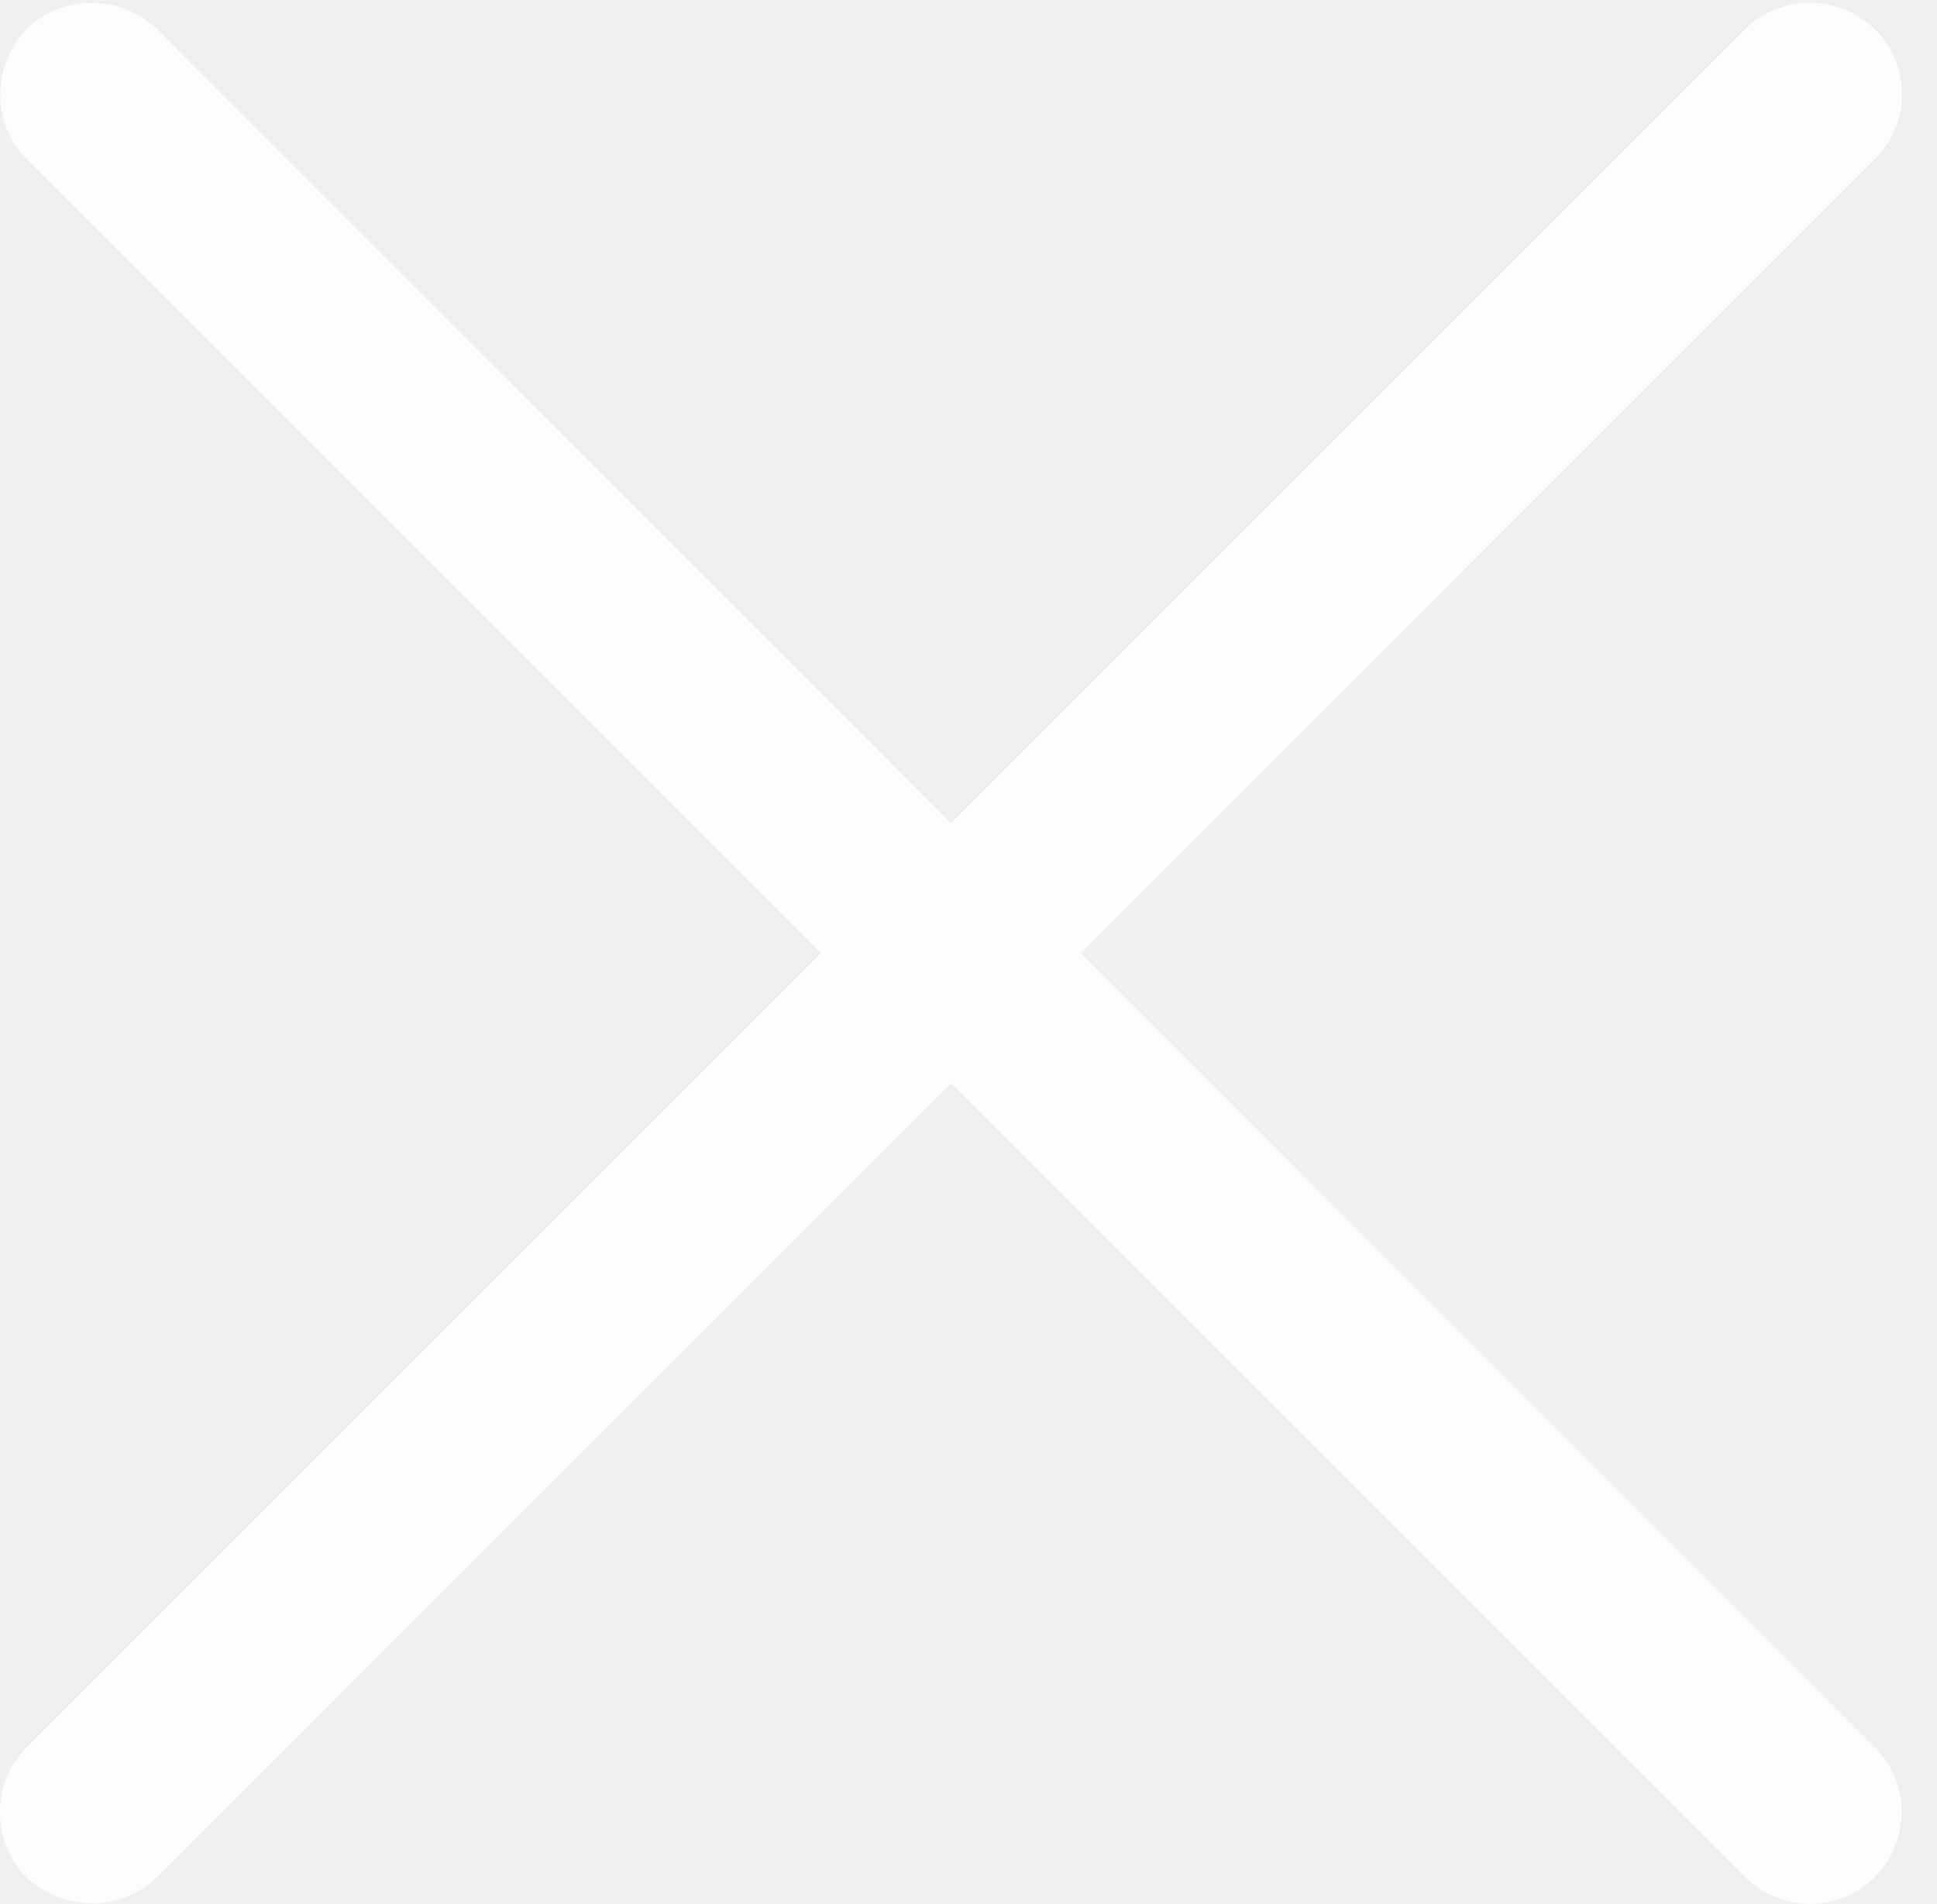
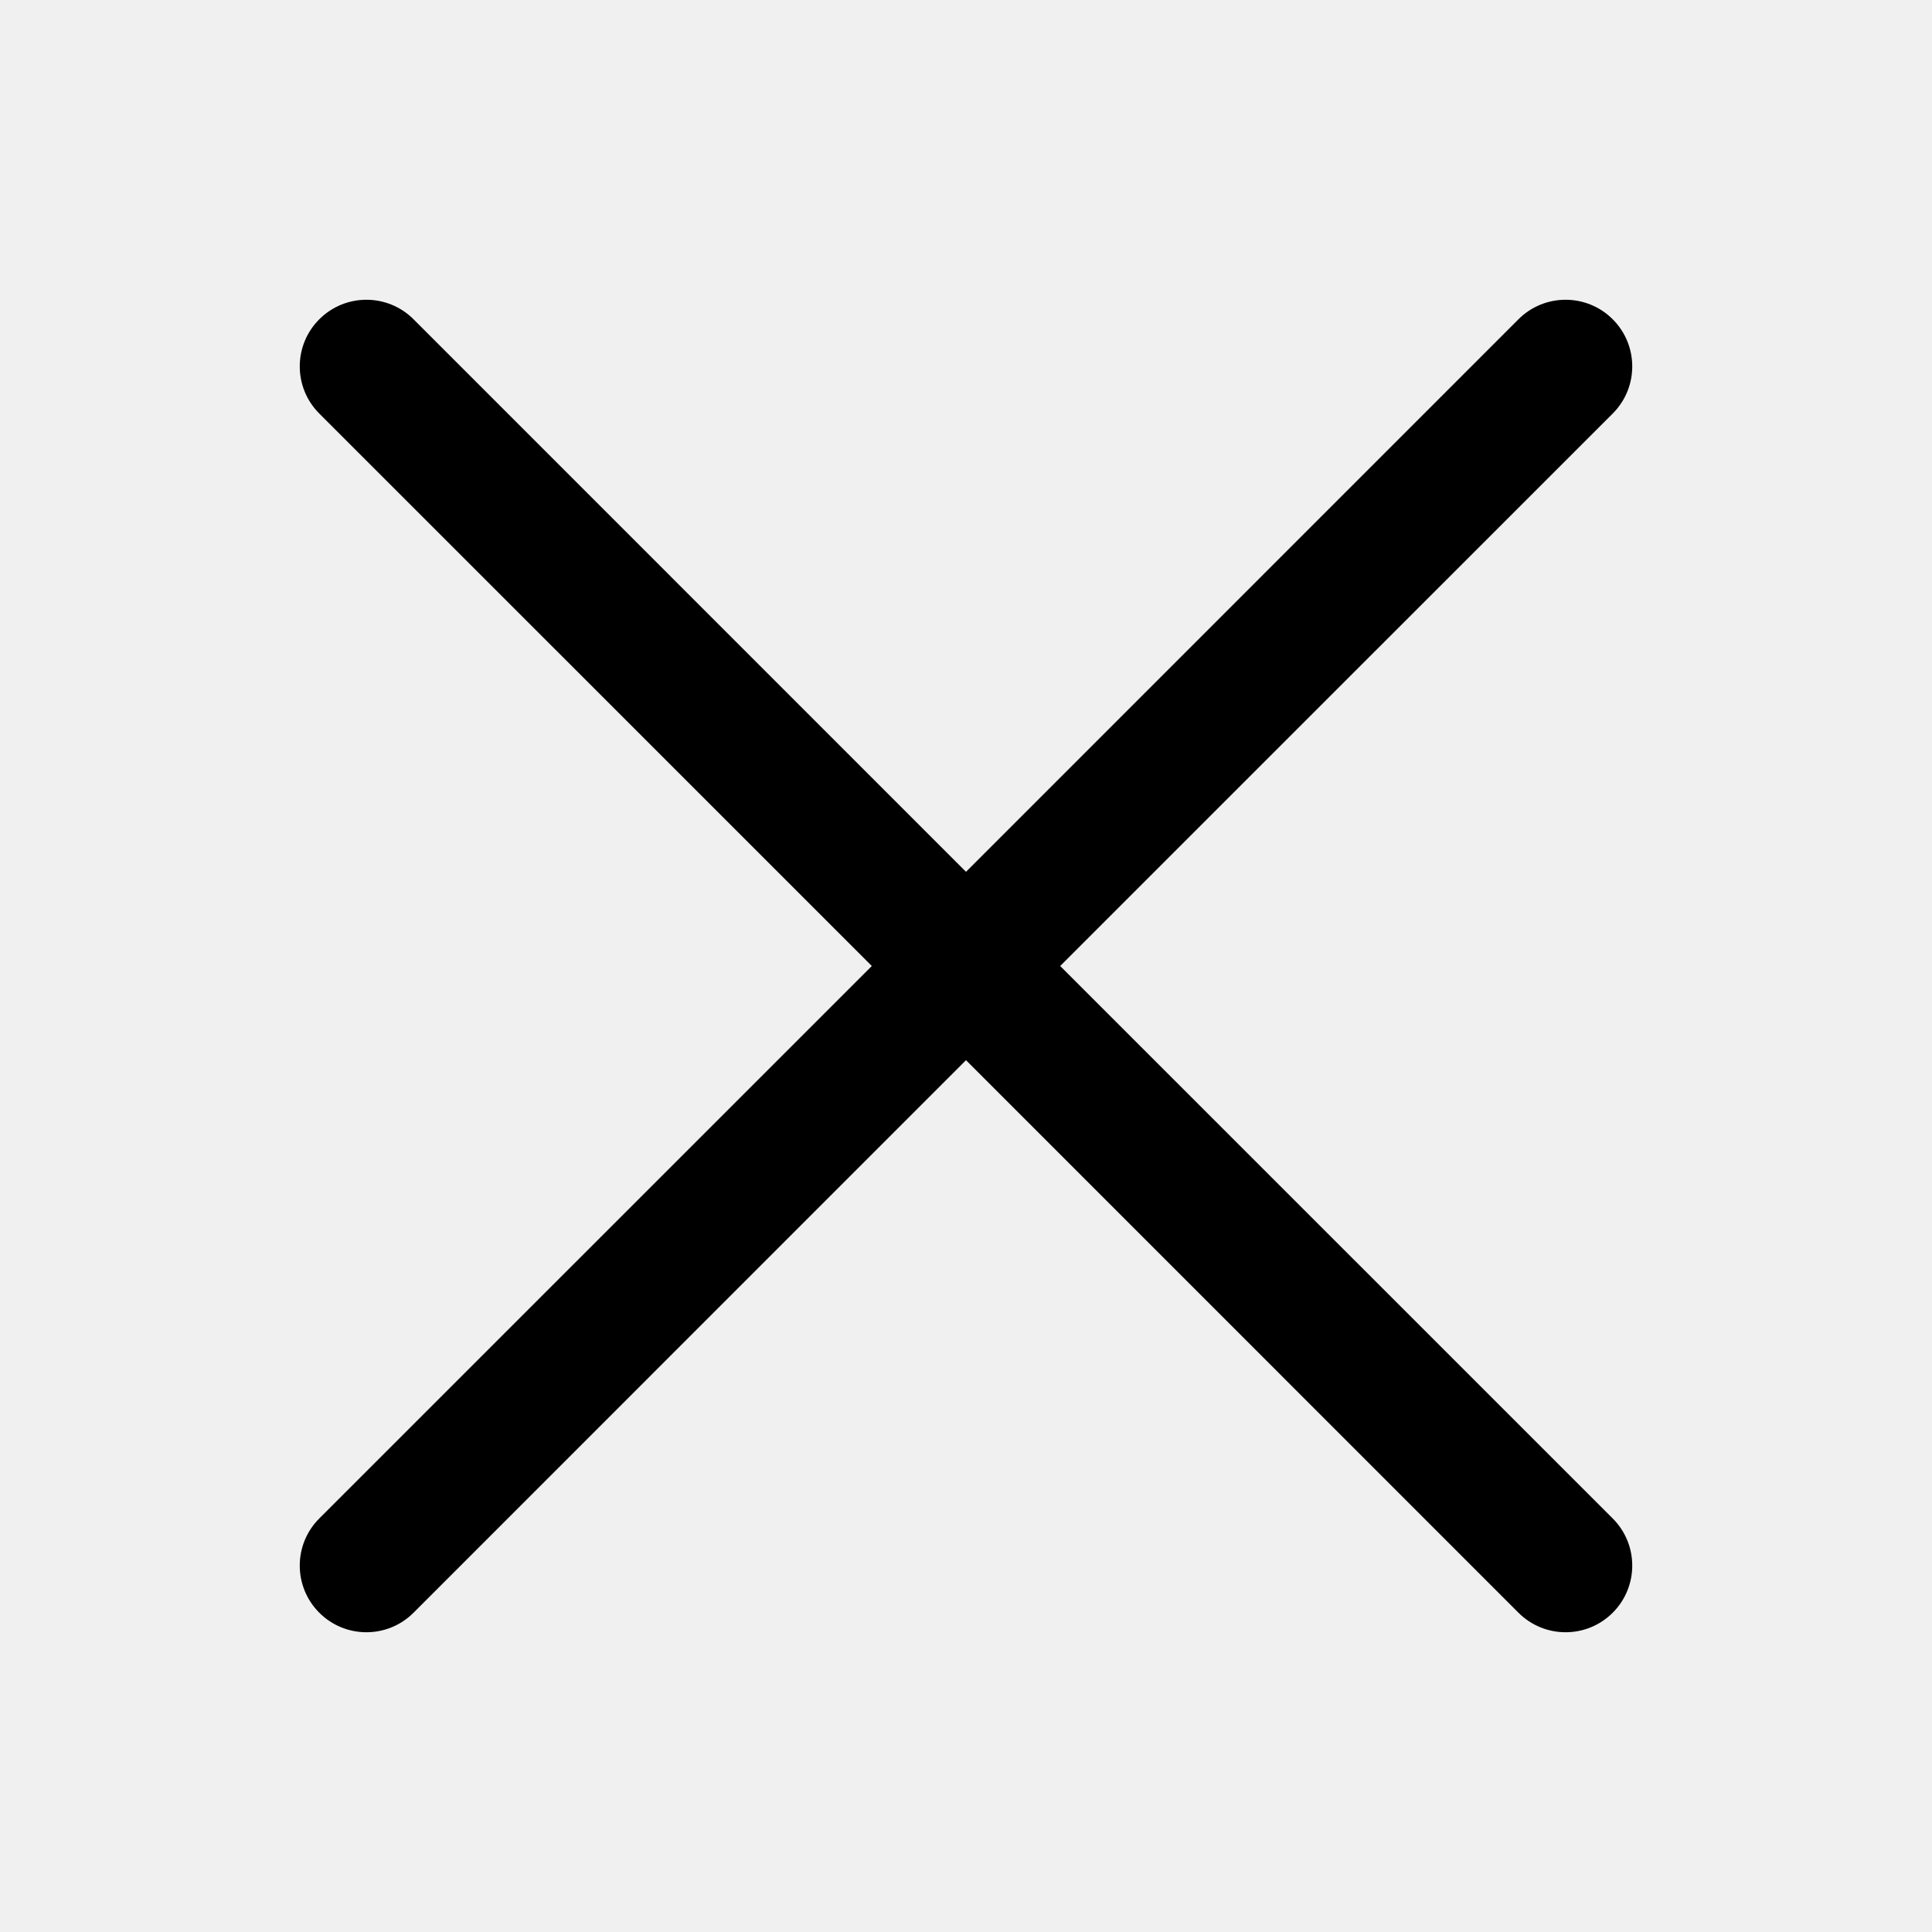
- <svg xmlns="http://www.w3.org/2000/svg" version="1.1" viewBox="0 0 20.12 19.778">
-   <g>
-     <rect height="19.778" opacity="0" width="20.12" x="0" y="0" />
-     <path d="M18.126 0.304L0.275 18.155C-0.087 18.517-0.096 19.132 0.275 19.503C0.656 19.864 1.261 19.864 1.632 19.503L19.474 1.652C19.845 1.29 19.855 0.675 19.474 0.304C19.103-0.057 18.497-0.067 18.126 0.304ZM19.474 18.155L1.632 0.304C1.261-0.057 0.646-0.067 0.275 0.304C-0.087 0.685-0.087 1.29 0.275 1.652L18.126 19.503C18.488 19.864 19.113 19.874 19.474 19.503C19.845 19.122 19.845 18.517 19.474 18.155Z" fill="white" fill-opacity="0.85" />
-   </g>
+ <svg xmlns="http://www.w3.org/2000/svg" viewBox="12 12 232 232">
+   <path fill="black" d="M205.66,194.34a8,8,0,0,1-11.32,11.32L128,139.31,61.66,205.66a8,8,0,0,1-11.32-11.32L116.69,128,50.34,61.66A8,8,0,0,1,61.66,50.34L128,116.69l66.34-66.35a8,8,0,0,1,11.32,11.32L139.31,128Z" />
</svg>
